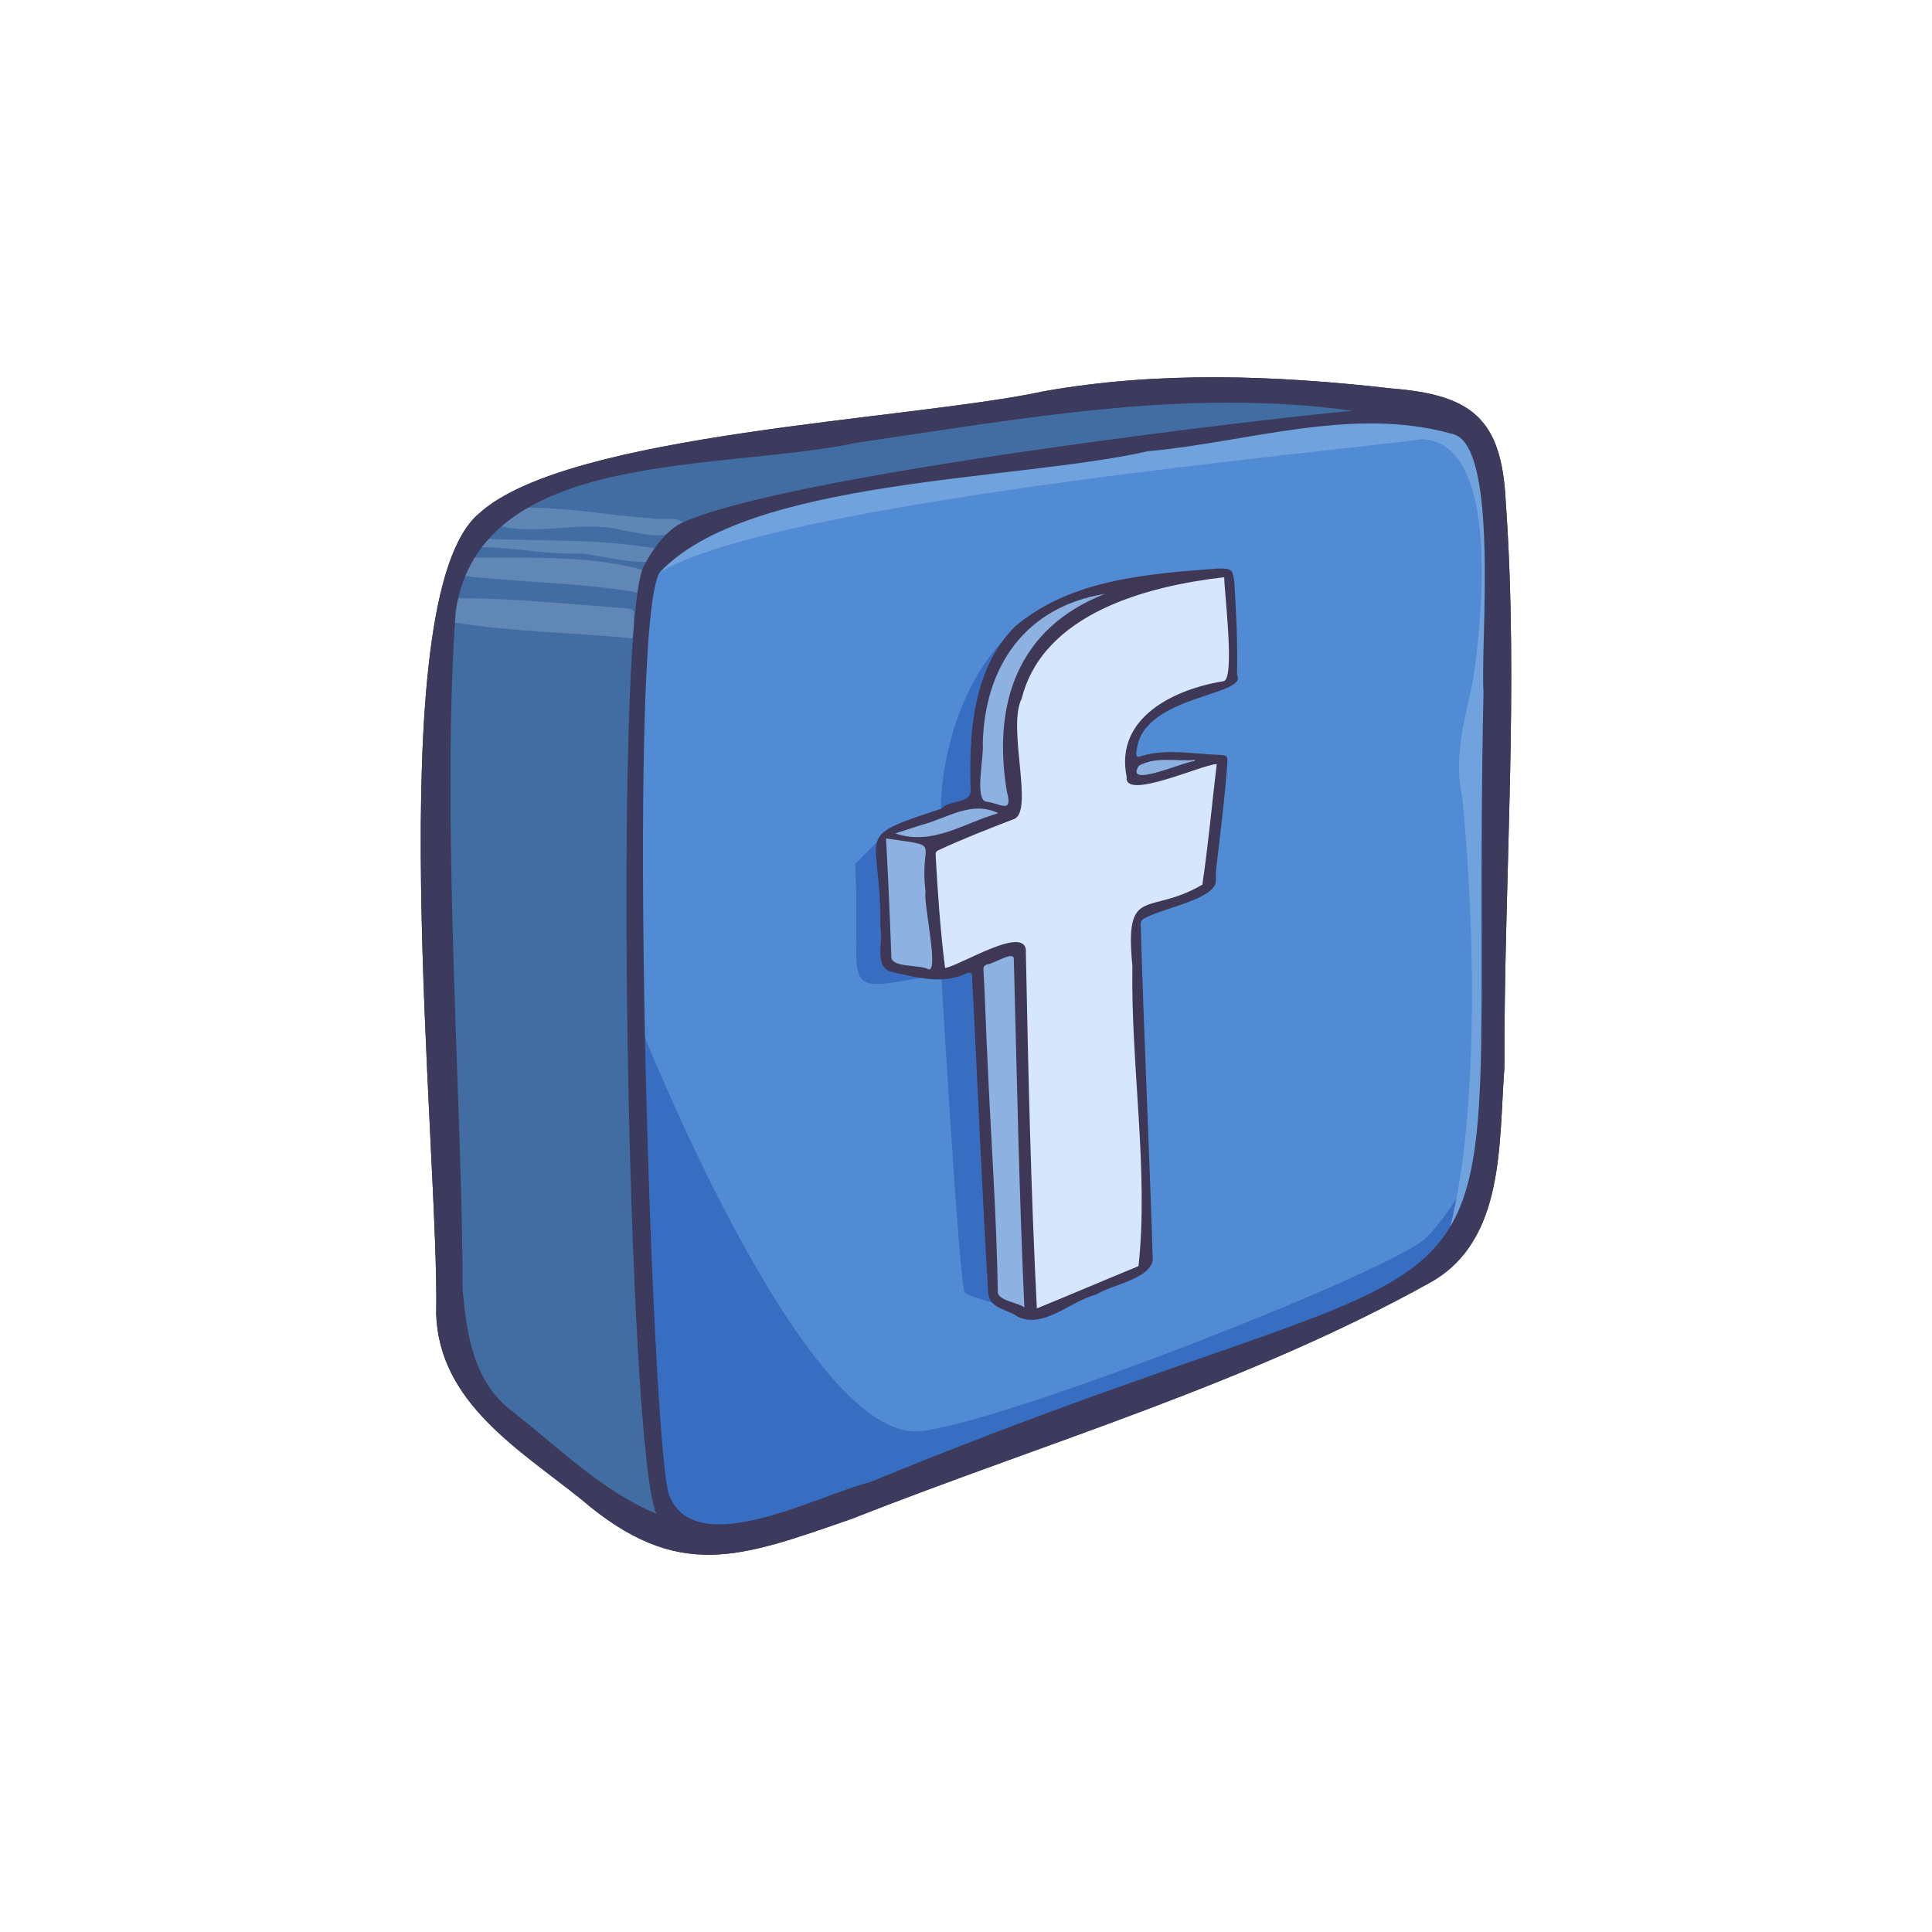
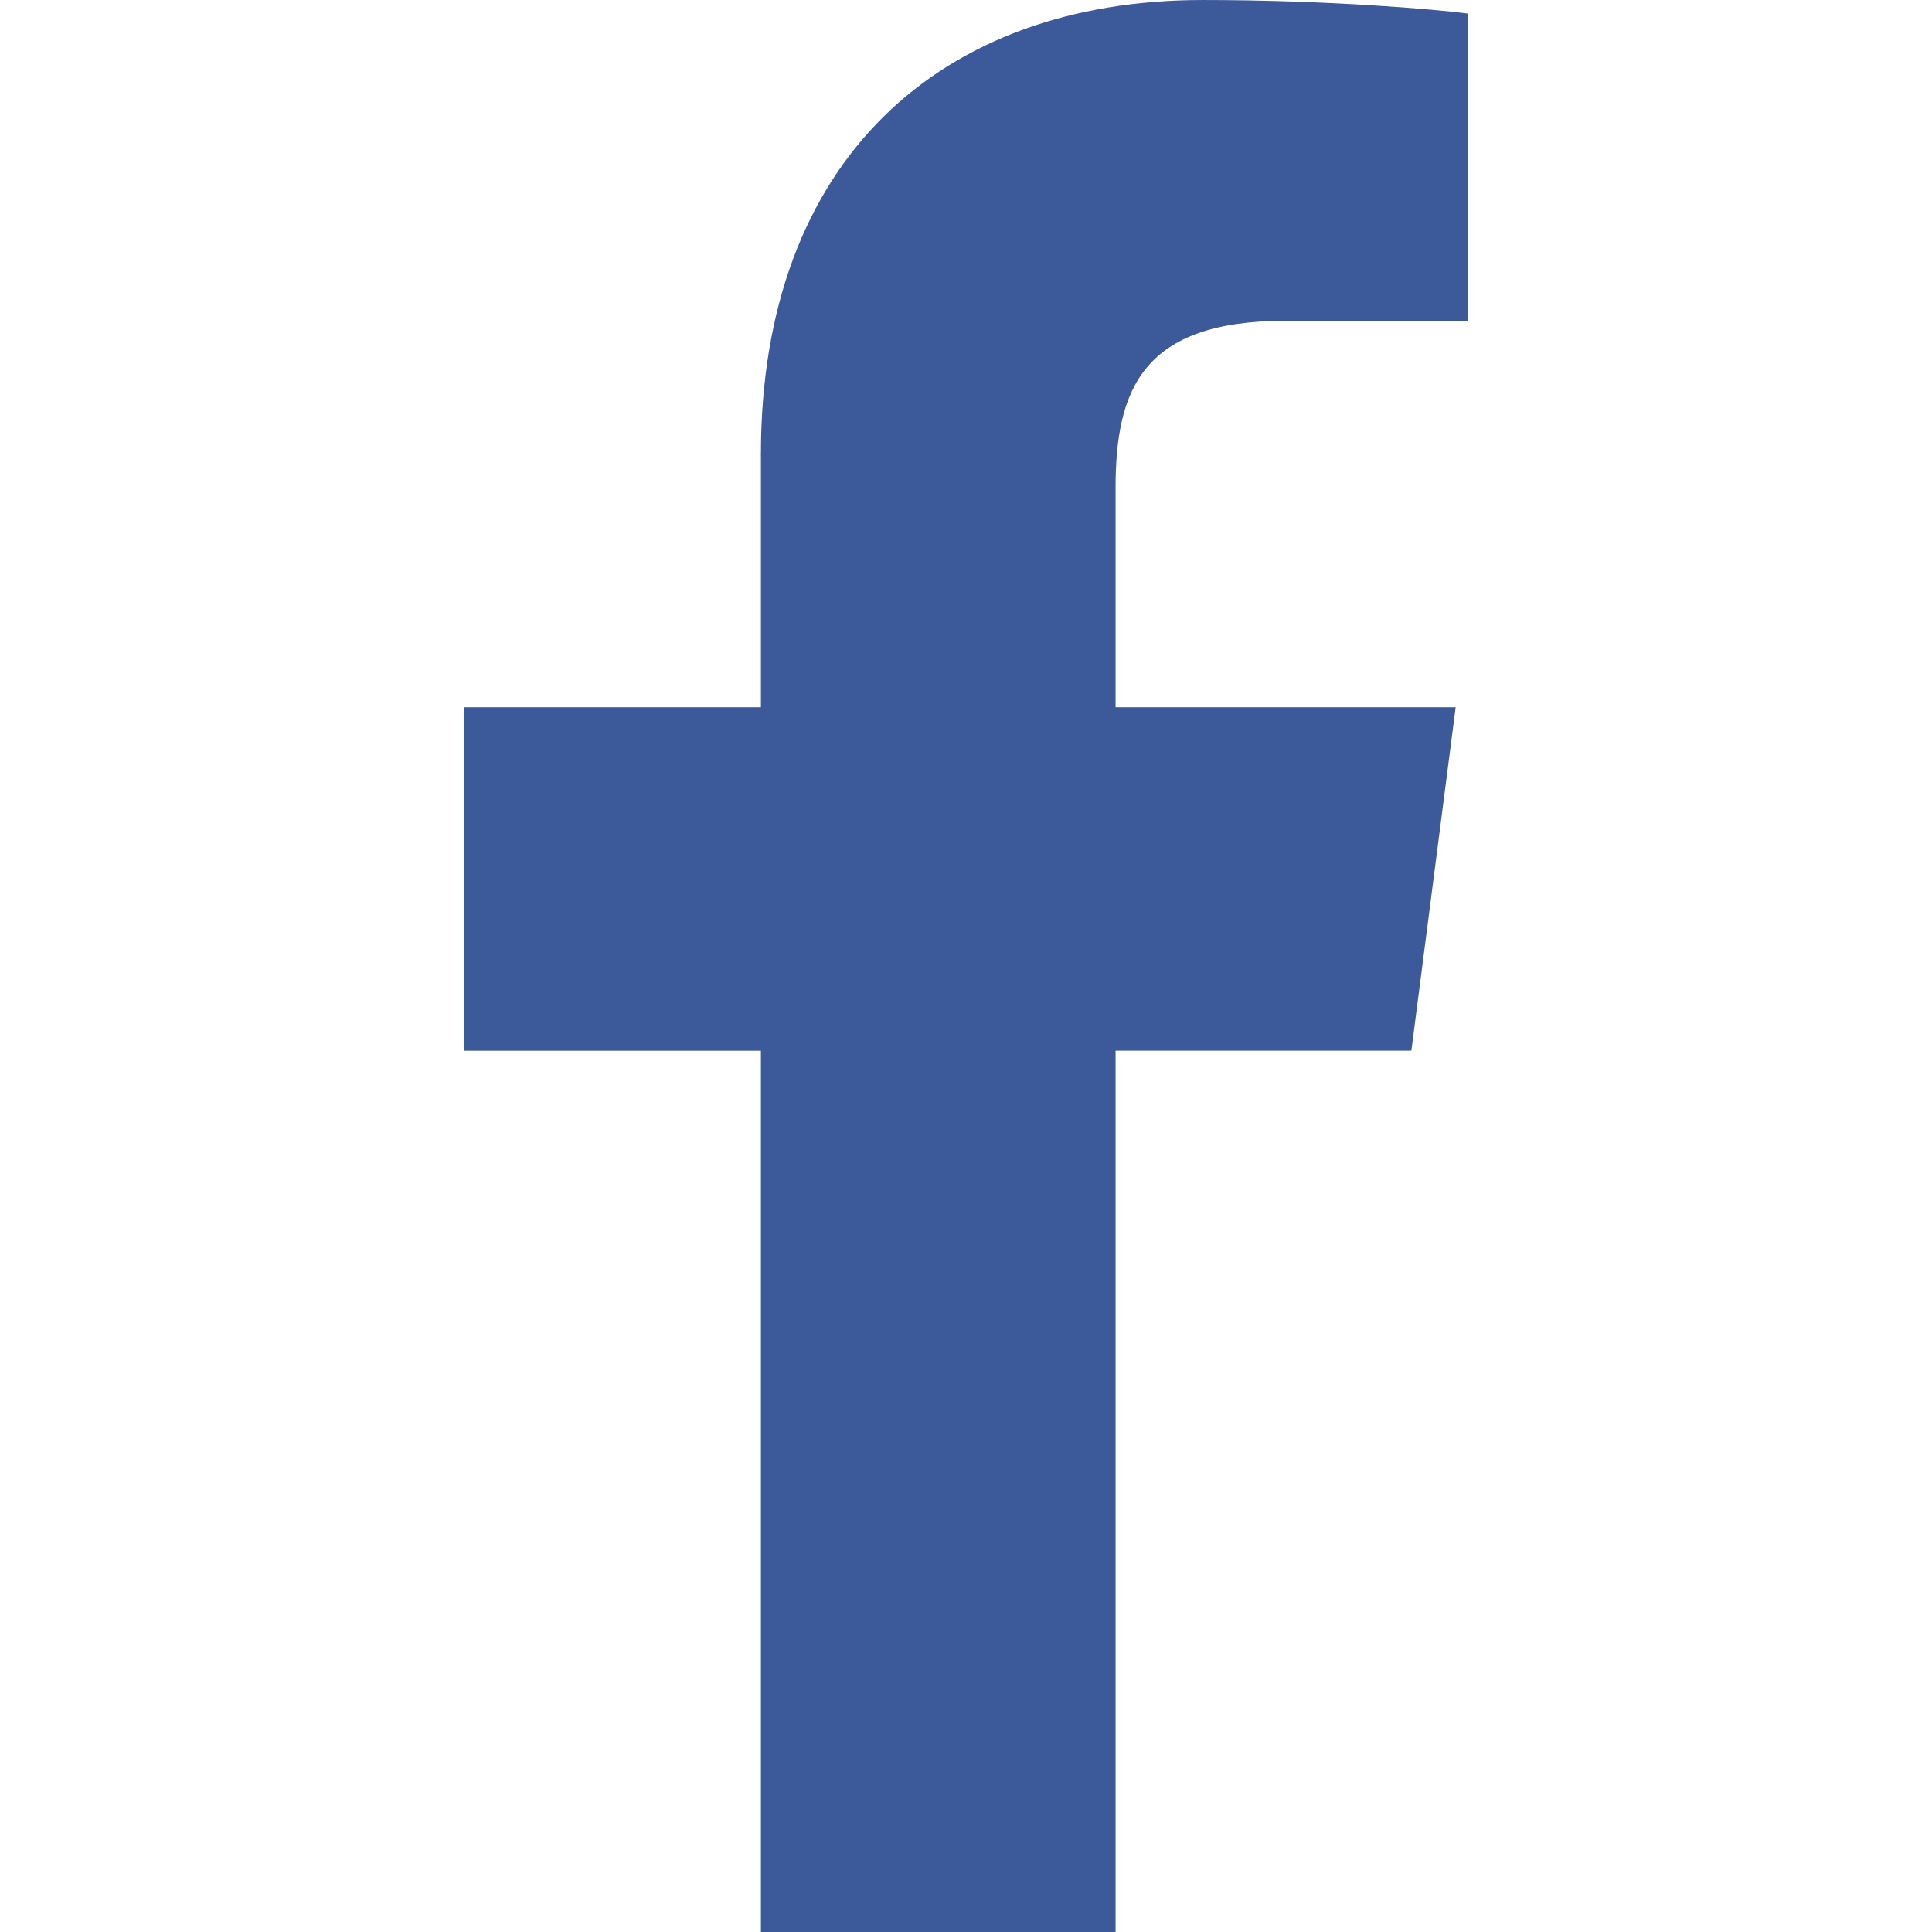
- <svg xmlns="http://www.w3.org/2000/svg" width="64px" height="64px" viewBox="-50 -50 600.00 600.00" enable-background="new 0 0 500 500" id="Layer_1" version="1.1" xml:space="preserve" fill="#000000">
+ <svg xmlns="http://www.w3.org/2000/svg" width="64px" height="64px" viewBox="38.658 12.828 207.085 207.085" fill="#000000">
  <g id="SVGRepo_bgCarrier" stroke-width="0" />
  <g id="SVGRepo_tracerCarrier" stroke-linecap="round" stroke-linejoin="round" />
  <g id="SVGRepo_iconCarrier">
-     <g>
-       <path d="M417.599,105.437c-1.285-25.304-10.457-32.807-35.336-34.783c-35.925-4.098-72.158-5.487-107.917,0.83 c-41.871,9.034-148.19,12.859-175.638,38.046C67.439,135.852,86.553,308.888,85.458,358.1 c0.954,27.494,25.712,42.028,45.025,57.503c30.26,25.944,49.641,17.96,83.969,6.111c60.205-23.735,123.338-42,180.031-73.588 c23.057-13.155,20.922-43.389,22.721-66.474C417.055,222.939,421.784,164.053,417.599,105.437z" fill="#3C3A5D" />
-       <path d="M154.853,428.568c0,0-55.775-38.112-62.648-55c-6.873-16.888-9-211.409-5.667-227.538 s7.667-39.129,30.333-45.129c55.138-13.074,224.647-40.668,276.156-24c-30.358,3.105-177.991,21.291-215.489,30.762 c-42.985,11.449-27.966,66.969-29.168,96.073c4.68,42.785-8.696,196.7,11.834,221.999L154.853,428.568z" fill="#426DA2" />
-       <path d="M162.454,429.735c37.321-3.057,205.828-68.62,229.499-83.251c11.501-8.249,14.349-13.749,17.425-21.749 c5.519-43.694,7.225-192.148,1.693-235.5c-2.117-6.75-12.008-11.852-24.437-11.676c-12.43,0.176-144.662,18.831-167.34,22.313 c-39.423,5.59-73.114,11.923-71.921,51.178c0.606,74.522,2.068,189.516,4.665,260.685 C152.454,415.151,162.454,429.735,162.454,429.735z" fill="#518BD3" />
-       <path d="M148.697,268.283c0,0,51.008,129.701,87.085,126.182c25.946-2.531,147.197-49.956,157.245-60.167 s17.992-28.065,17.992-28.065c12.684,62.543-218.811,115.915-249.352,122.341C142,413.195,152.63,280.716,148.697,268.283z" fill="#386EC2" />
-       <path d="M151.164,130.366c27.102-23.817,219.379-40.644,240.205-43.968c25.059,0.662,18.795,57.289,16.004,75.408 c-3.002,13.429-5.831,23.86-3.26,35.773c3.95,38.989,6.126,110.576-7.409,145.155c0,0,13.633-14.164,14.366-30 s3.628-103.738,3.628-103.738s0-100.596,0-100.596s0.18-20.279-8.574-25.556c-30.36-12.919-183.889,20.696-209.587,21.886 C186.413,107.369,157.298,110.447,151.164,130.366z" fill="#70A2DD" />
-       <path d="M280.047,137.235c-27.803,8.228-39.369,45.86-37.73,69.25l-17.158,2.172l-9.57,9.653 c2.113,41.455-7.176,40.158,26.728,34.209c0,0,5.627,97.536,7.335,98.987c1.708,1.451,15.303,4.836,15.303,4.836L280.047,137.235z" fill="#386EC2" />
-       <path d="M309.538,184.735l18.367,1.633l-25.018,6.367l-32.683,165.5l-11.667-4.833l-4.333-103.713l-11.823,3.956 l-17.223-3.956l-1.574-39.444l29.12-11.843c-1.681-31.232,7.174-64.809,47.813-65.167l-8.313,60.167l8.875-6.104L309.538,184.735z" fill="#8DB2E1" />
-       <path d="M266.371,245.235l3.833,113l36.667-15.5l-3.984-107.667l22.817-10l4.333-39.243l-27.151,6.91 c-7.75-20.985,16.034-26.934,29.984-31.333l-1.335-33.5c-46.011,1.87-76.543,23.858-66.165,74l-26.362,11.333l3.308,39.284 L266.371,245.235z" fill="#D6E7FB" />
-       <path d="M334.181,159.645c0.224-9.688-0.261-19.387-0.867-29.036c-0.542-3.803-0.772-3.998-4.756-4.072 c-21.805,1.636-46.141,3.298-63.458,18.147c-13.173,13.294-14.196,33.547-13.657,51.214c-0.536,3.79-6.9,2.533-9.111,5.247 c-28.67,9.472-18.445,6.407-18.946,36.819c1.043,4.303-2.071,12.063,3.225,13.787c7.872,1.768,15.947,4.115,23.552,0.538 c1.42-0.449,1.729-0.278,1.735,1.237c1.71,32.623,3.022,65.301,4.983,97.916c0.312,5.065,5.998,5.088,9.279,7.52 c8.067,3.729,16.371-4.938,24.205-6.901c4.878-3.115,16.379-4.658,17.644-10.637c-1.069-34.754-2.755-69.491-3.747-104.223 c0.008-1.103,0.272-1.649,1.379-2.082c4.817-2.909,21.966-5.888,21.946-11.556c-0.109-3.492,0.534-7.01,0.912-10.51 c0.981-8.65,2.071-17.295,2.65-25.984c0.157-2.338-0.137-2.495-2.523-2.641c-7.936-0.263-16.008-1.973-23.831,0.254 c-2.325,1.038-2.085-0.433-1.697-2.261C305.452,165.835,337.69,166.111,334.181,159.645z M255.205,181.065 c0.541-24.211,13.272-42.602,37.937-46.638c-27.18,10.675-35.001,34.257-30.425,61.539c1.964,7.148-2.388,3.33-6.553,2.994 C252.61,197.909,255.669,184.723,255.205,181.065z M236.053,206.231c8.147-2.092,15.574-7.751,23.987-3.689 c-11.017,3.176-20.383,10.189-32.003,6.289C230.709,207.966,233.388,207.12,236.053,206.231z M237.934,250.852 c-2.726-1.279-10.529-0.362-11.107-3.405c-0.458-12.427-0.967-24.59-1.668-37.058c18.274,2.693,10.173,0.186,12.293,16.578 C236.598,230.108,242.102,253.578,237.934,250.852z M268.119,356.001c-2.323-1.576-7.327-1.908-8.231-4.404 c-0.391-24.475-2.21-48.91-3.264-73.368c-0.463-9.006-0.676-18.027-1.205-27.03c-0.07-0.959,0.283-1.406,1.167-1.706 c1.804-0.014,8.428-4.475,8.267-1.599C265.779,283.934,266.491,320.037,268.119,356.001z M303.687,187.794 c5.308-2.897,11.435-1.338,17.318-1.765c0.016,0.114,0.032,0.228,0.048,0.343C317.689,186.443,299.072,195.067,303.687,187.794z M329.911,161.562c-15.176,2.465-33.766,11.247-30.026,29.668c-1.02,7.573,23.422-3.828,27.984-3.933 c-1.511,12.547-2.613,24.954-4.464,37.428c-16.643,9.862-24.234-0.281-21.725,25.339c-0.532,30.585,5.111,63.836,1.89,93.15 c-10.579,4.346-20.959,8.784-31.561,13.129c-1.879-36.772-2.66-73.542-3.418-110.355c0.802-9.593-20.417,3.967-25.086,4.621 c-1.497-11.73-2.281-23.285-2.936-35.039c-0.074-1.028,0.312-1.266,1.13-1.645c7.527-3.488,15.25-6.504,22.986-9.475 c6.739-1.944-2.033-28.434,2.609-37.499c6.713-26.604,39.192-34.967,62.9-37.691C330.167,133.48,333.698,161.285,329.911,161.562z" fill="#3F3756" />
-       <path d="M146.407,148.278c-18.457-1.863-37.092-1.997-55.455-4.972c-3.676-0.164-0.912-5.364-0.425-7.477 c17.519-0.285,35.851,1.828,53.581,3.027c1.138,0.152,3.425,0.301,2.753,1.998C146.696,143.327,147.111,145.837,146.407,148.278z" fill="#6087B5" />
-       <path d="M148.236,134.064c-18.268-3.278-36.878-3.066-55.184-5.341c0.963-2.325,1.892-6.039,5.061-5.544 c17.366,0.069,36.183-0.747,52.593,4.124C149.882,129.556,149.059,131.81,148.236,134.064z" fill="#6087B5" />
-       <path d="M111.528,107.67c13.63-0.317,27.055,2.358,40.586,3.269c3.207,0.787,8.853-0.872,10.716,2.046 c-5.322,5.447-12.935,2.67-19.688,1.655c-12.715-3.279-26.553,2.07-39.094-1.594C106.072,110.602,108.702,109.001,111.528,107.67z" fill="#5F87B5" />
-       <path d="M100.14,117.305c18.068,0.794,36.94-0.064,54.551,3.25c-0.845,1.296-1.691,2.591-2.536,3.887 c-7.13,0.451-14.333-1.634-21.389-2.546c-10.034,0.452-19.876-1.695-29.877-1.918c-0.808-0.009-1.831,0.265-2.206-0.903 C99.078,118.41,99.449,117.725,100.14,117.305z" fill="#5F87B5" />
-       <path d="M150.959,271.778c0.033-1.164,0.052-2.329,0.039-3.495C150.928,269.458,150.919,270.622,150.959,271.778z" fill="#3C3A5D" />
-       <path d="M417.599,105.437c-1.285-25.304-10.457-32.807-35.336-34.783c-35.925-4.098-72.158-5.487-107.917,0.83 c-41.871,9.034-148.19,12.859-175.638,38.046C67.439,135.852,86.553,308.888,85.458,358.1 c0.954,27.494,25.712,42.028,45.025,57.503c30.26,25.944,49.641,17.96,83.969,6.111c60.205-23.735,123.338-42,180.031-73.588 c23.057-13.155,20.922-43.389,22.721-66.474C417.055,222.939,421.784,164.053,417.599,105.437z M153.862,420.097 c-16.256-6.606-30.189-20.305-44.095-31.259c-12.743-9.265-14.788-24.129-16.112-38.42c0.05-55.638-6.835-146.583-2.108-210.795 c0,0,0,0,0,0c7.833-50.7,82.211-43.092,124.687-52.16c51.056-7.407,102.245-17.088,153.901-9.878 c-19.96,1.575-177.002,19.696-208.939,35.075l0,0c0,0,0,0,0,0c-3.576,1.923-7.915,6.542-11.453,13.525c0,0,0,0,0,0c0,0,0,0,0,0 C140.37,148.253,144.873,401.469,153.862,420.097z M410.721,164.878c-4.914,222.125,29.002,155.275-190.633,245.455 c-15.5,3.723-54.046,24.835-62.285,4.041c-5.478-14.985-13.501-268.183-3.002-286.524l0,0 c27.431-29.413,110.877-28.426,151.589-37.7c31.105-2.804,63.709-14.106,94.538-5.416 C415.828,87.587,409.672,150.694,410.721,164.878z" fill="#3C3A5D" />
-     </g>
+     <path d="M158.232 219.912v-94.461h31.707l4.747-36.813h-36.454V65.134c0-10.658 2.96-17.922 18.245-17.922l19.494-.009V14.278c-3.373-.447-14.944-1.449-28.406-1.449-28.106 0-47.348 17.155-47.348 48.661v27.149H88.428v36.813h31.788v94.461l38.016-.001z" fill="#3c5a9a" />
  </g>
</svg>
